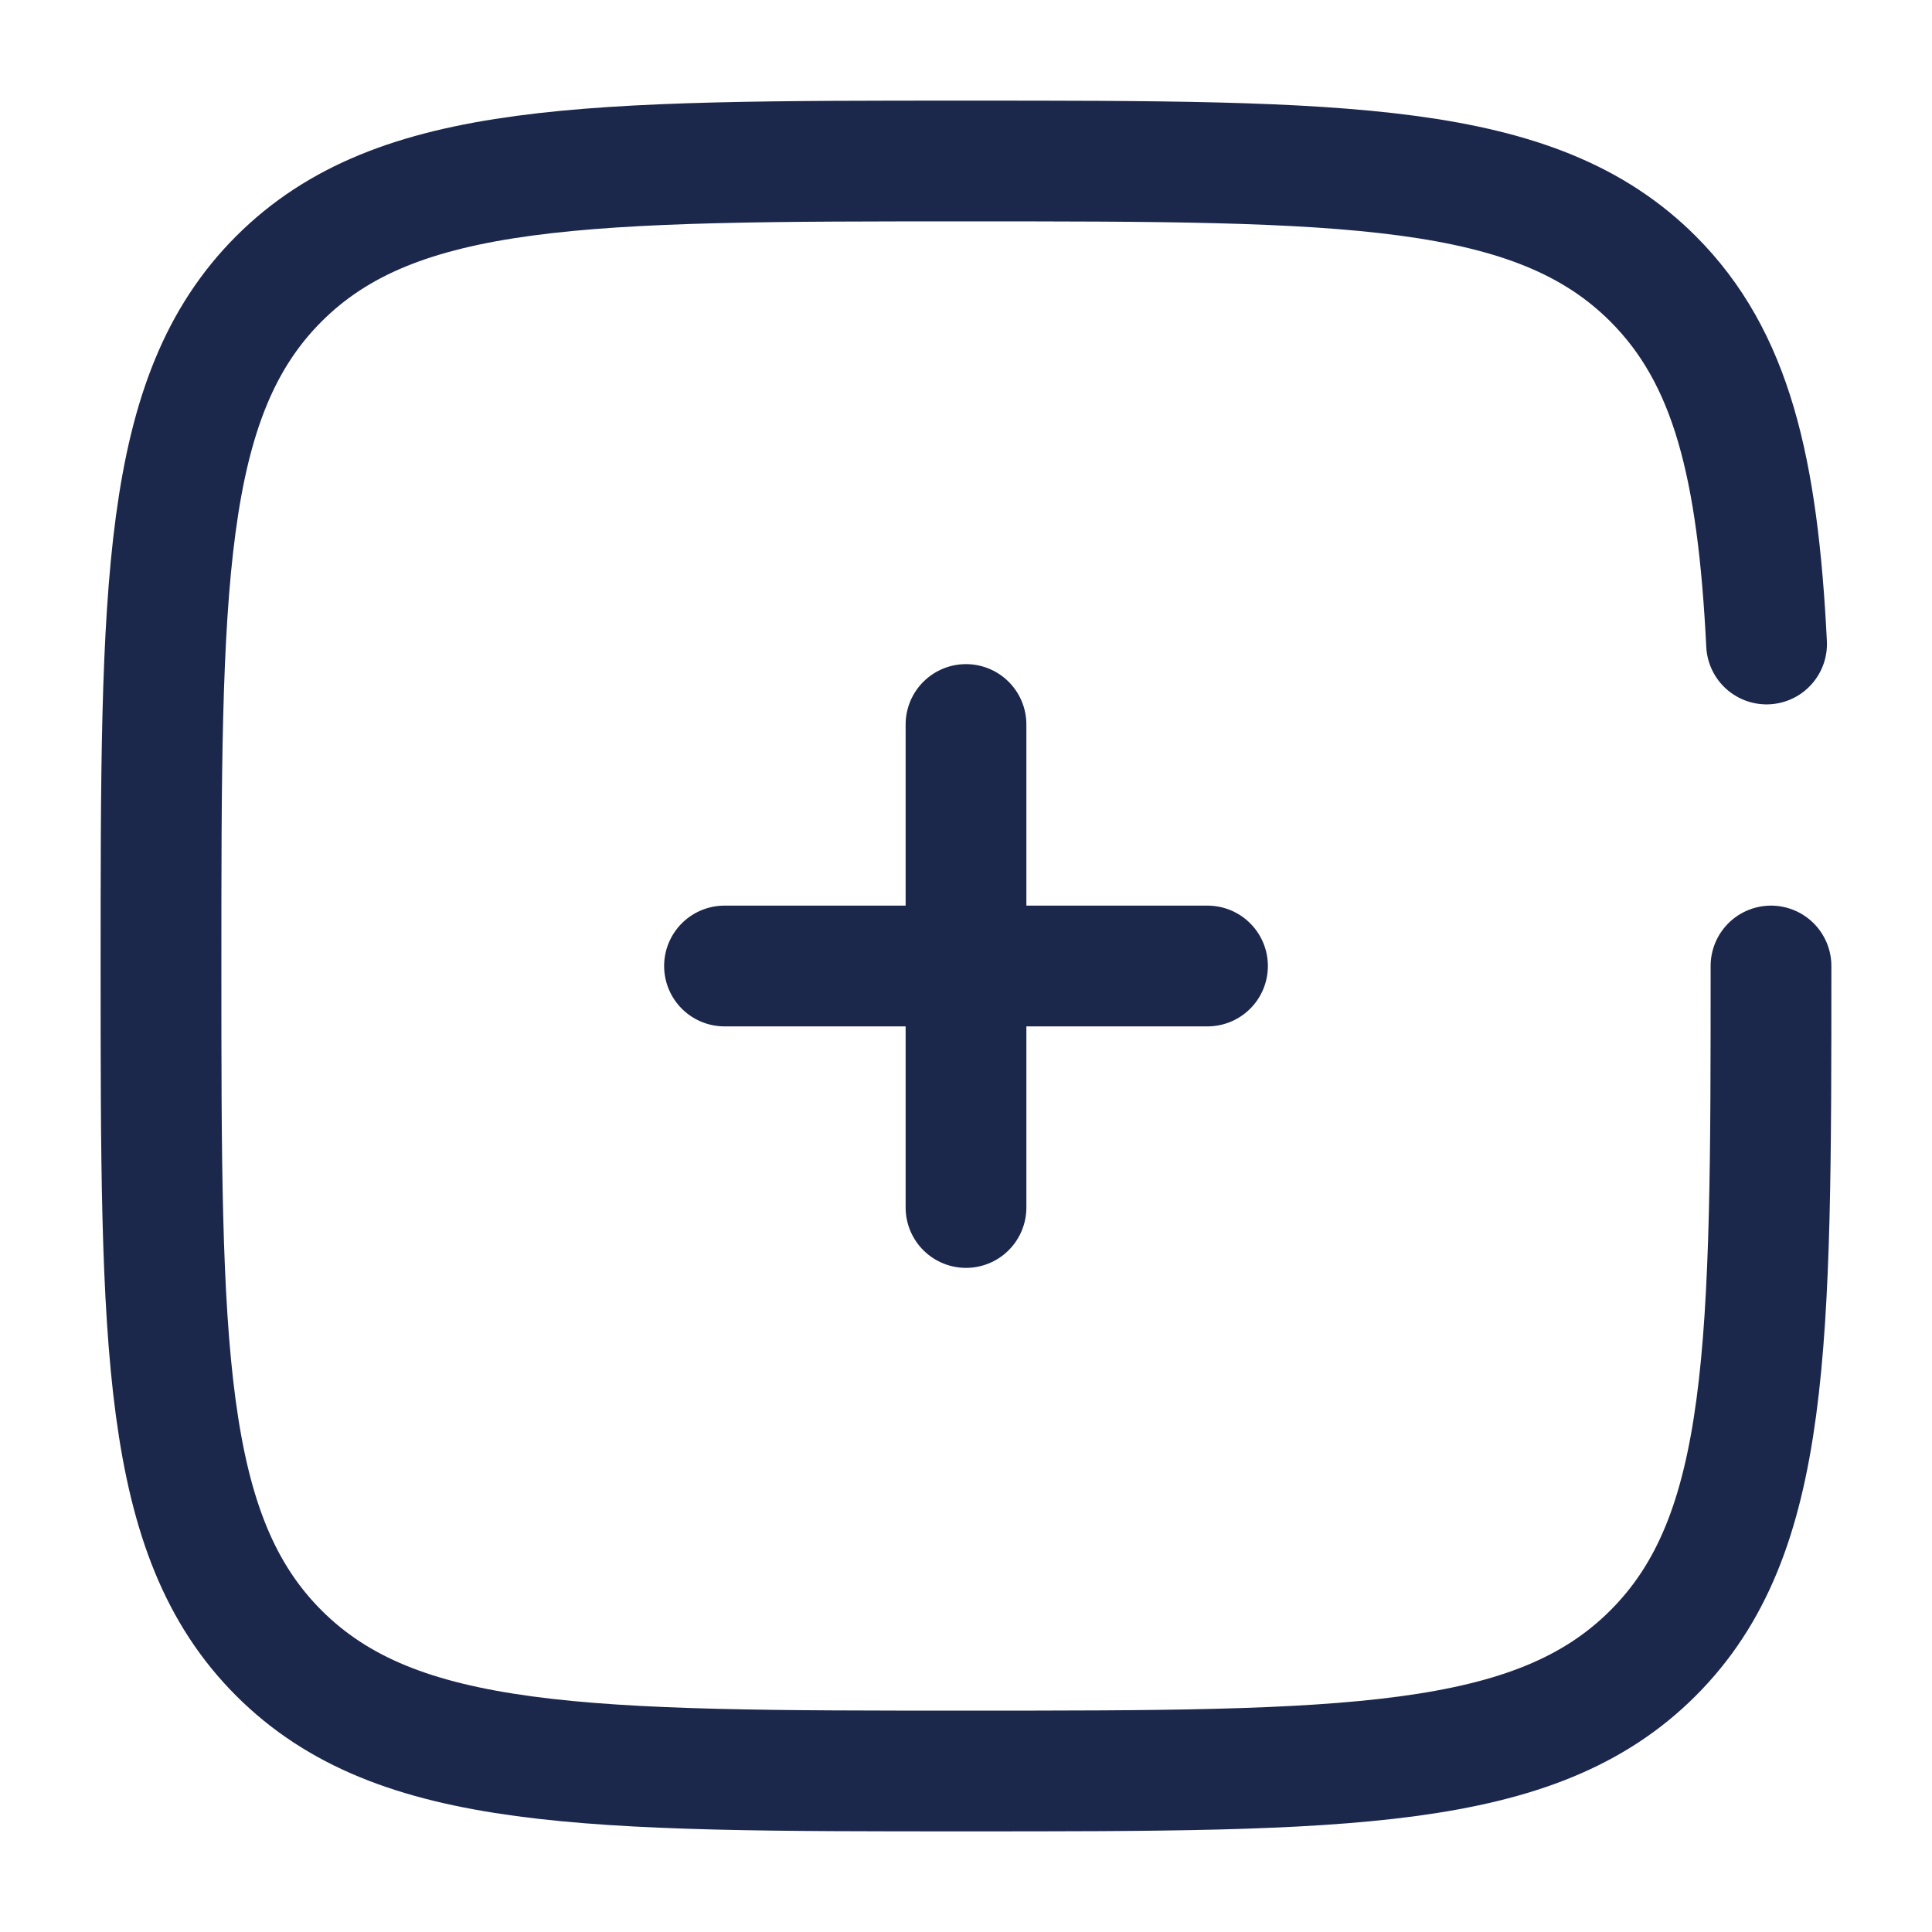
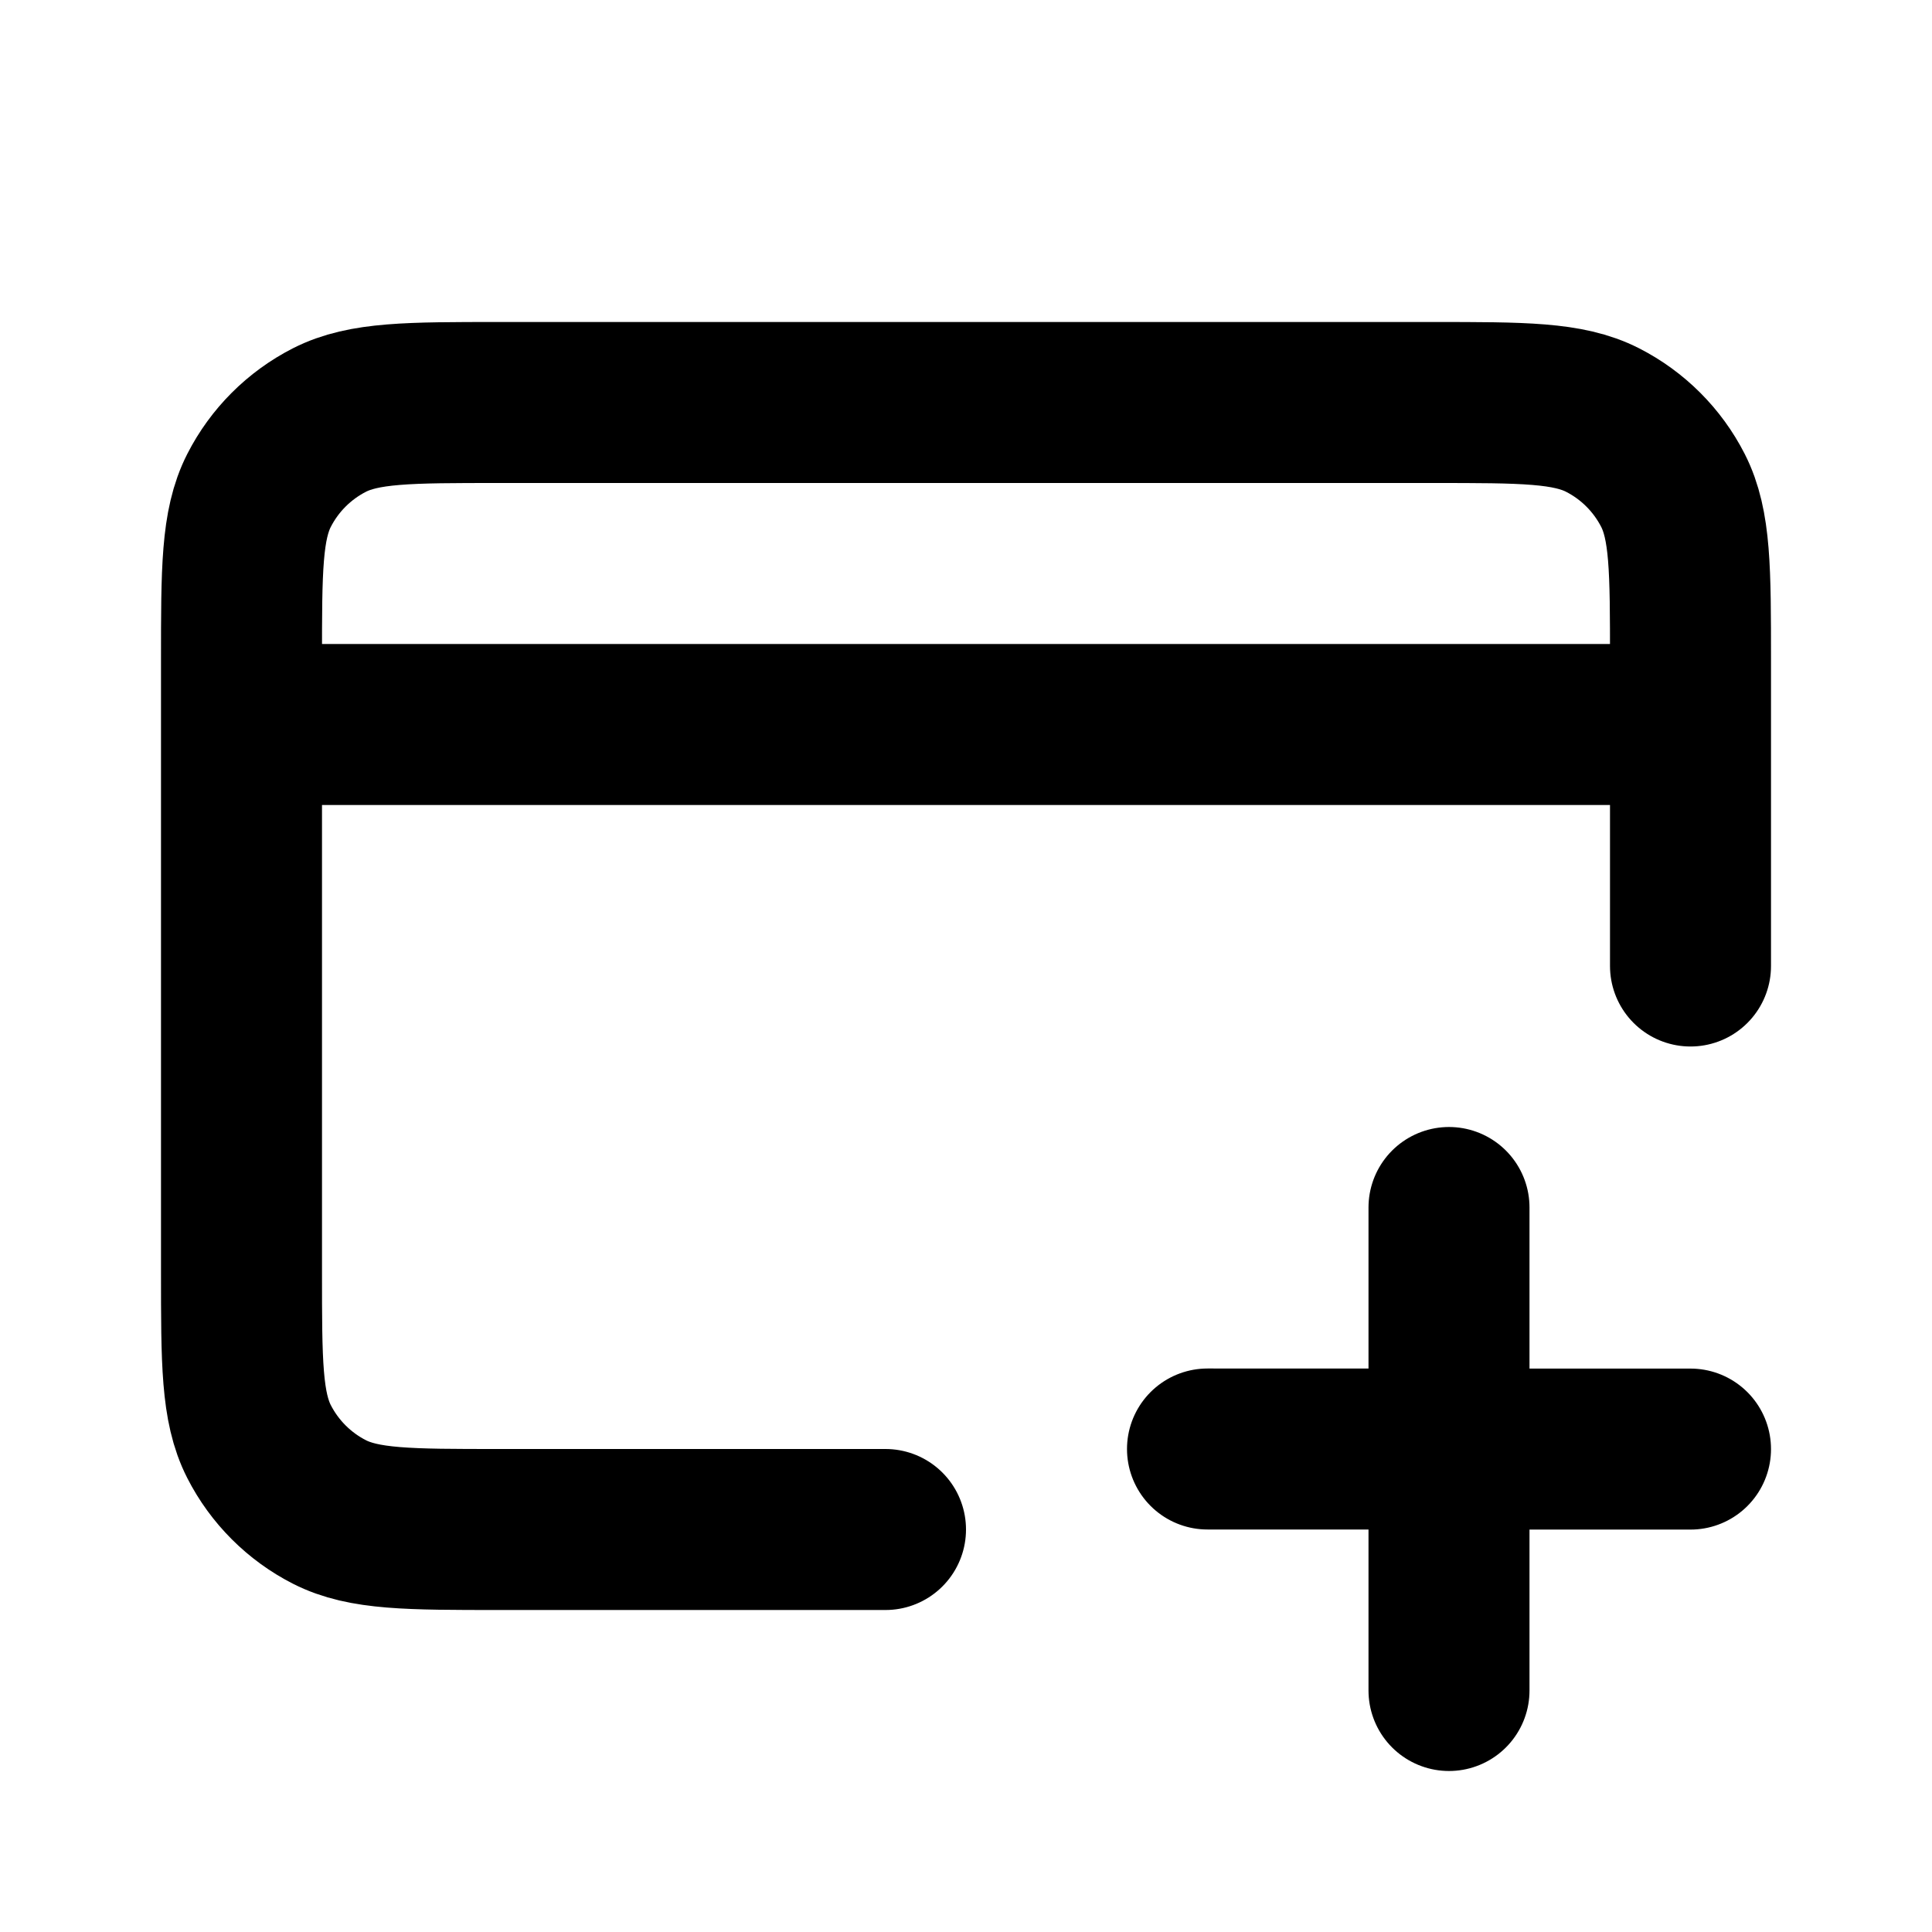
<svg xmlns="http://www.w3.org/2000/svg" width="800px" height="800px" viewBox="0 0 24 24" fill="none">
-   <path d="M15 12L12 12M12 12L9 12M12 12L12 9M12 12L12 15" stroke="#1C274C" stroke-width="1.5" stroke-linecap="round" />
-   <path d="M22 12C22 16.714 22 19.071 20.535 20.535C19.071 22 16.714 22 12 22C7.286 22 4.929 22 3.464 20.535C2 19.071 2 16.714 2 12C2 7.286 2 4.929 3.464 3.464C4.929 2 7.286 2 12 2C16.714 2 19.071 2 20.535 3.464C21.509 4.438 21.836 5.807 21.945 8" stroke="#1C274C" stroke-width="1.5" stroke-linecap="round" />
+   <path d="M11 19H6.2C5.08 19 4.52 19 4.092 18.782C3.716 18.59 3.41 18.284 3.218 17.908C3 17.48 3 16.92 3 15.8V8.2C3 7.08 3 6.52 3.218 6.092C3.41 5.716 3.716 5.41 4.092 5.218C4.52 5 5.08 5 6.2 5H17.8C18.92 5 19.48 5 19.908 5.218C20.284 5.41 20.59 5.716 20.782 6.092C21 6.52 21 7.08 21 8.2V12M3 9H21M18 21V15M21 18.001L15 18" stroke="#000000" stroke-width="2" stroke-linecap="round" stroke-linejoin="round" />
</svg>
